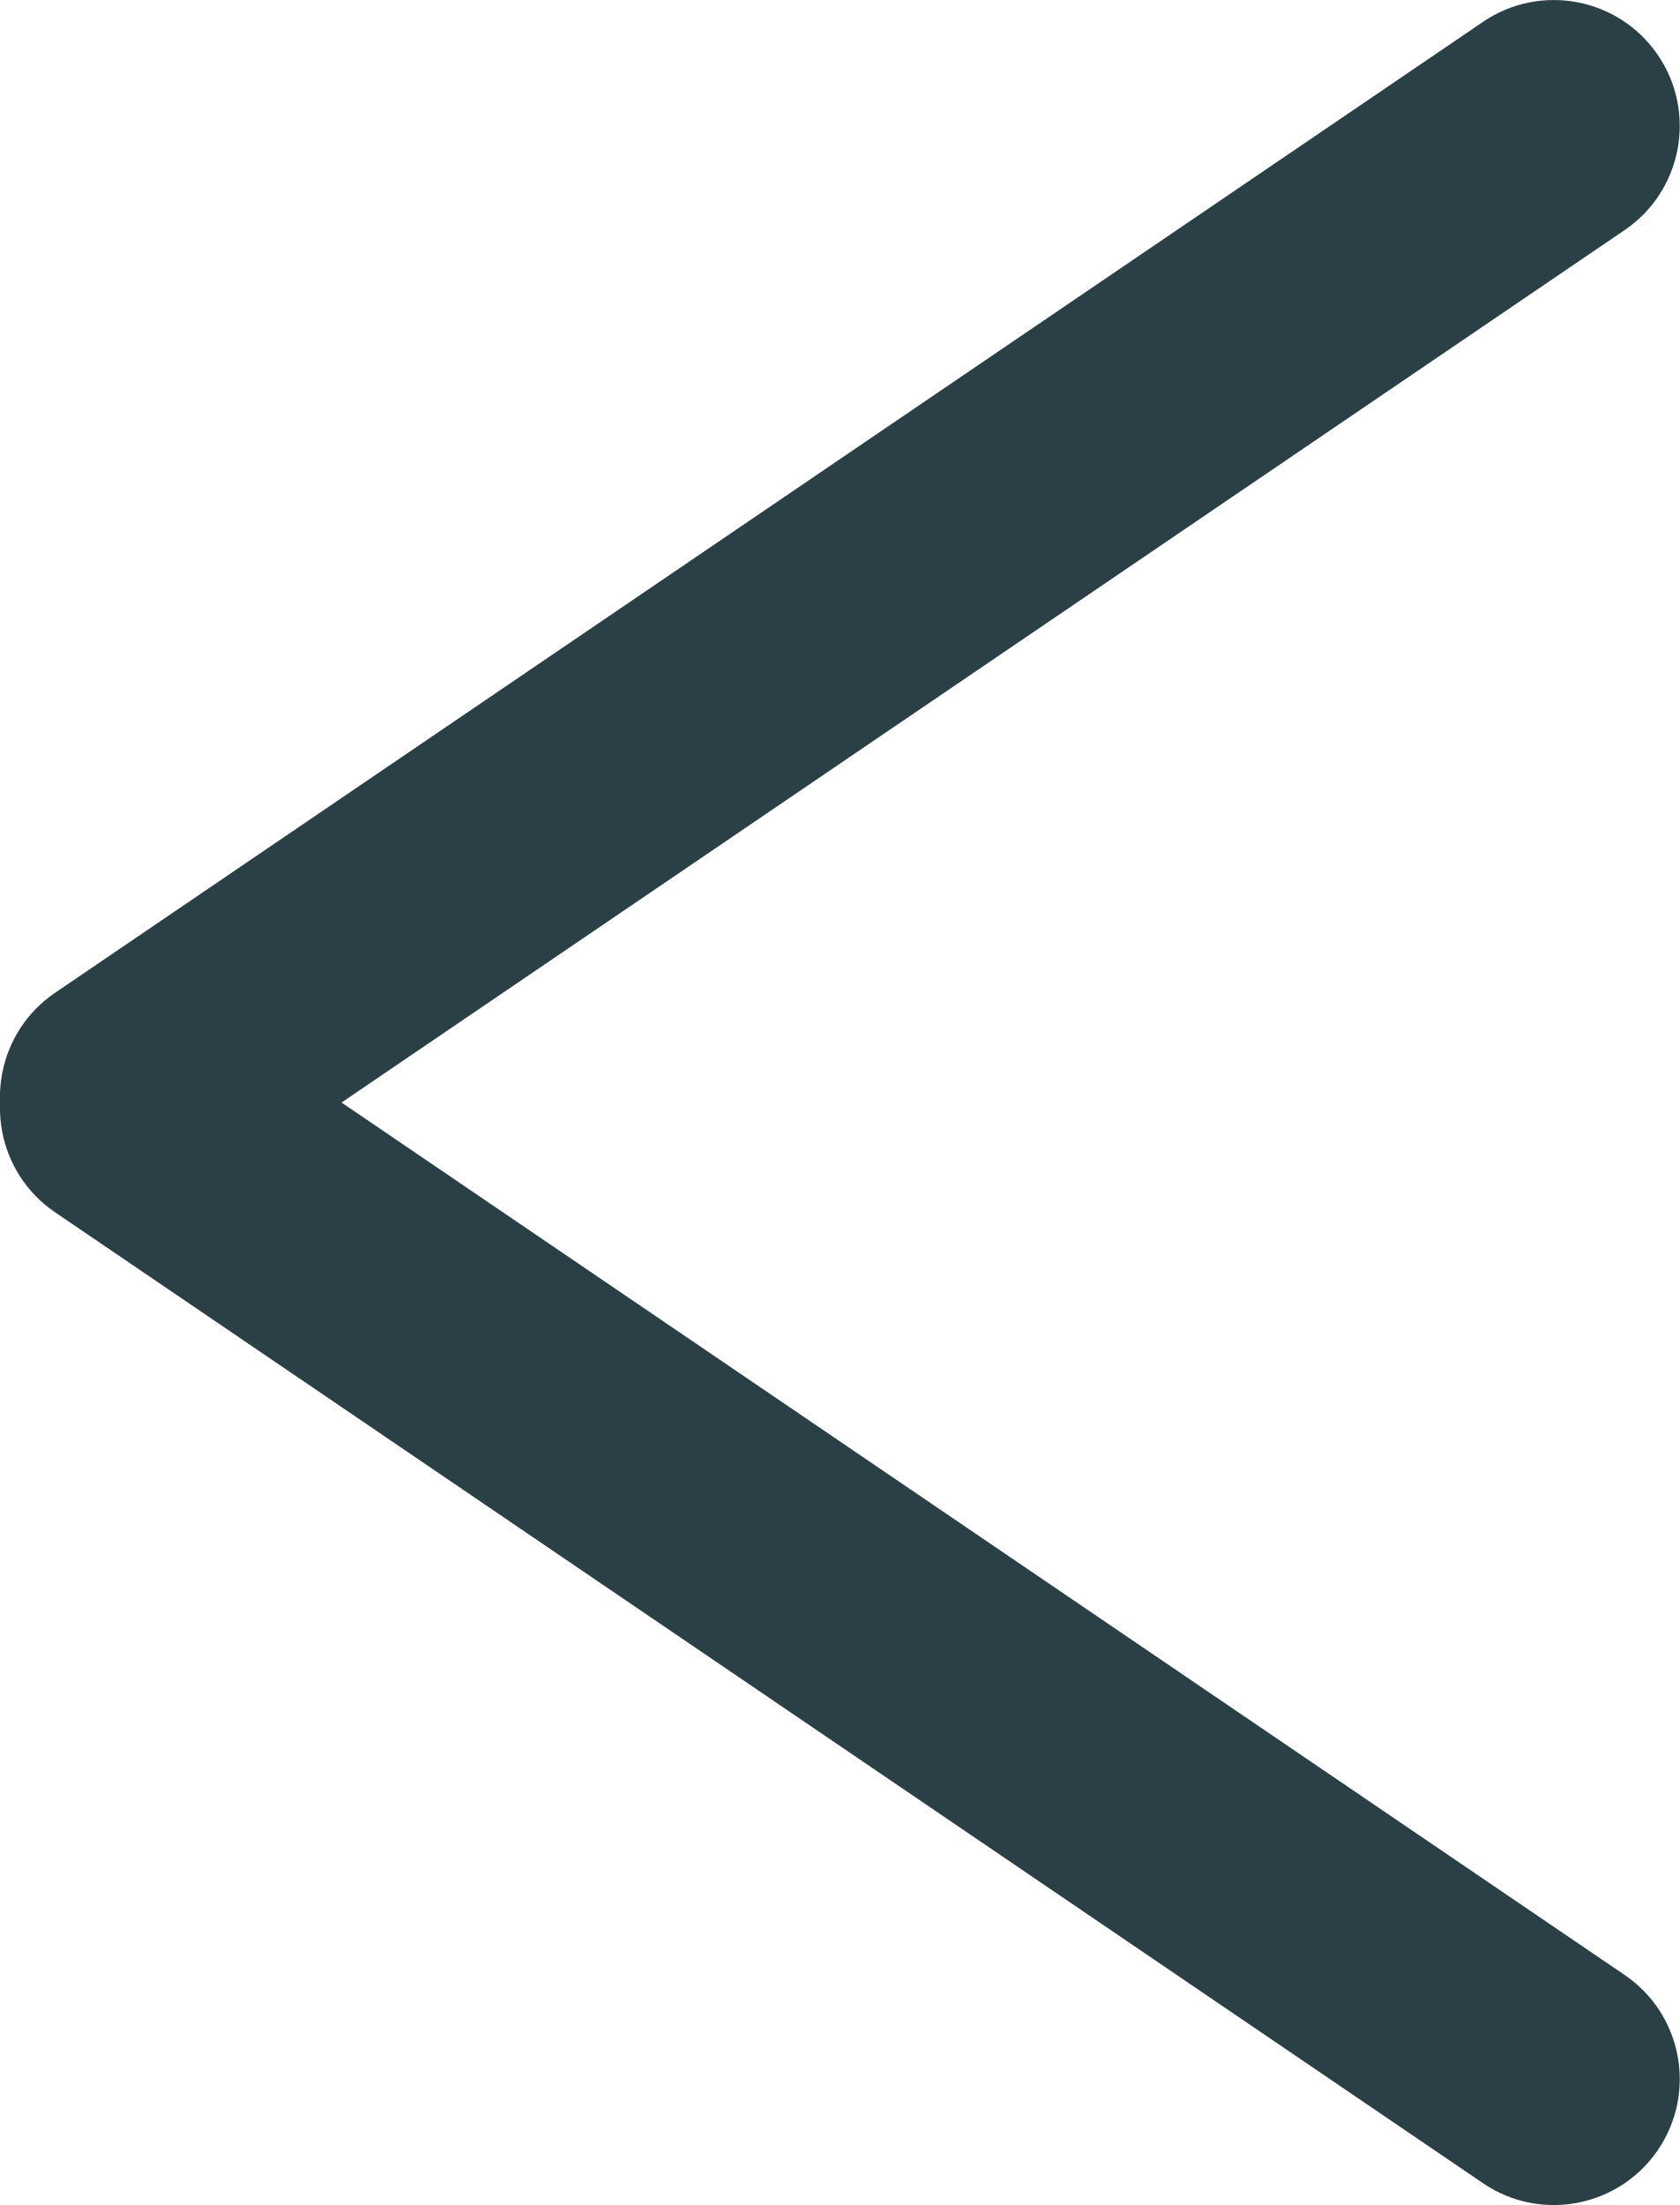
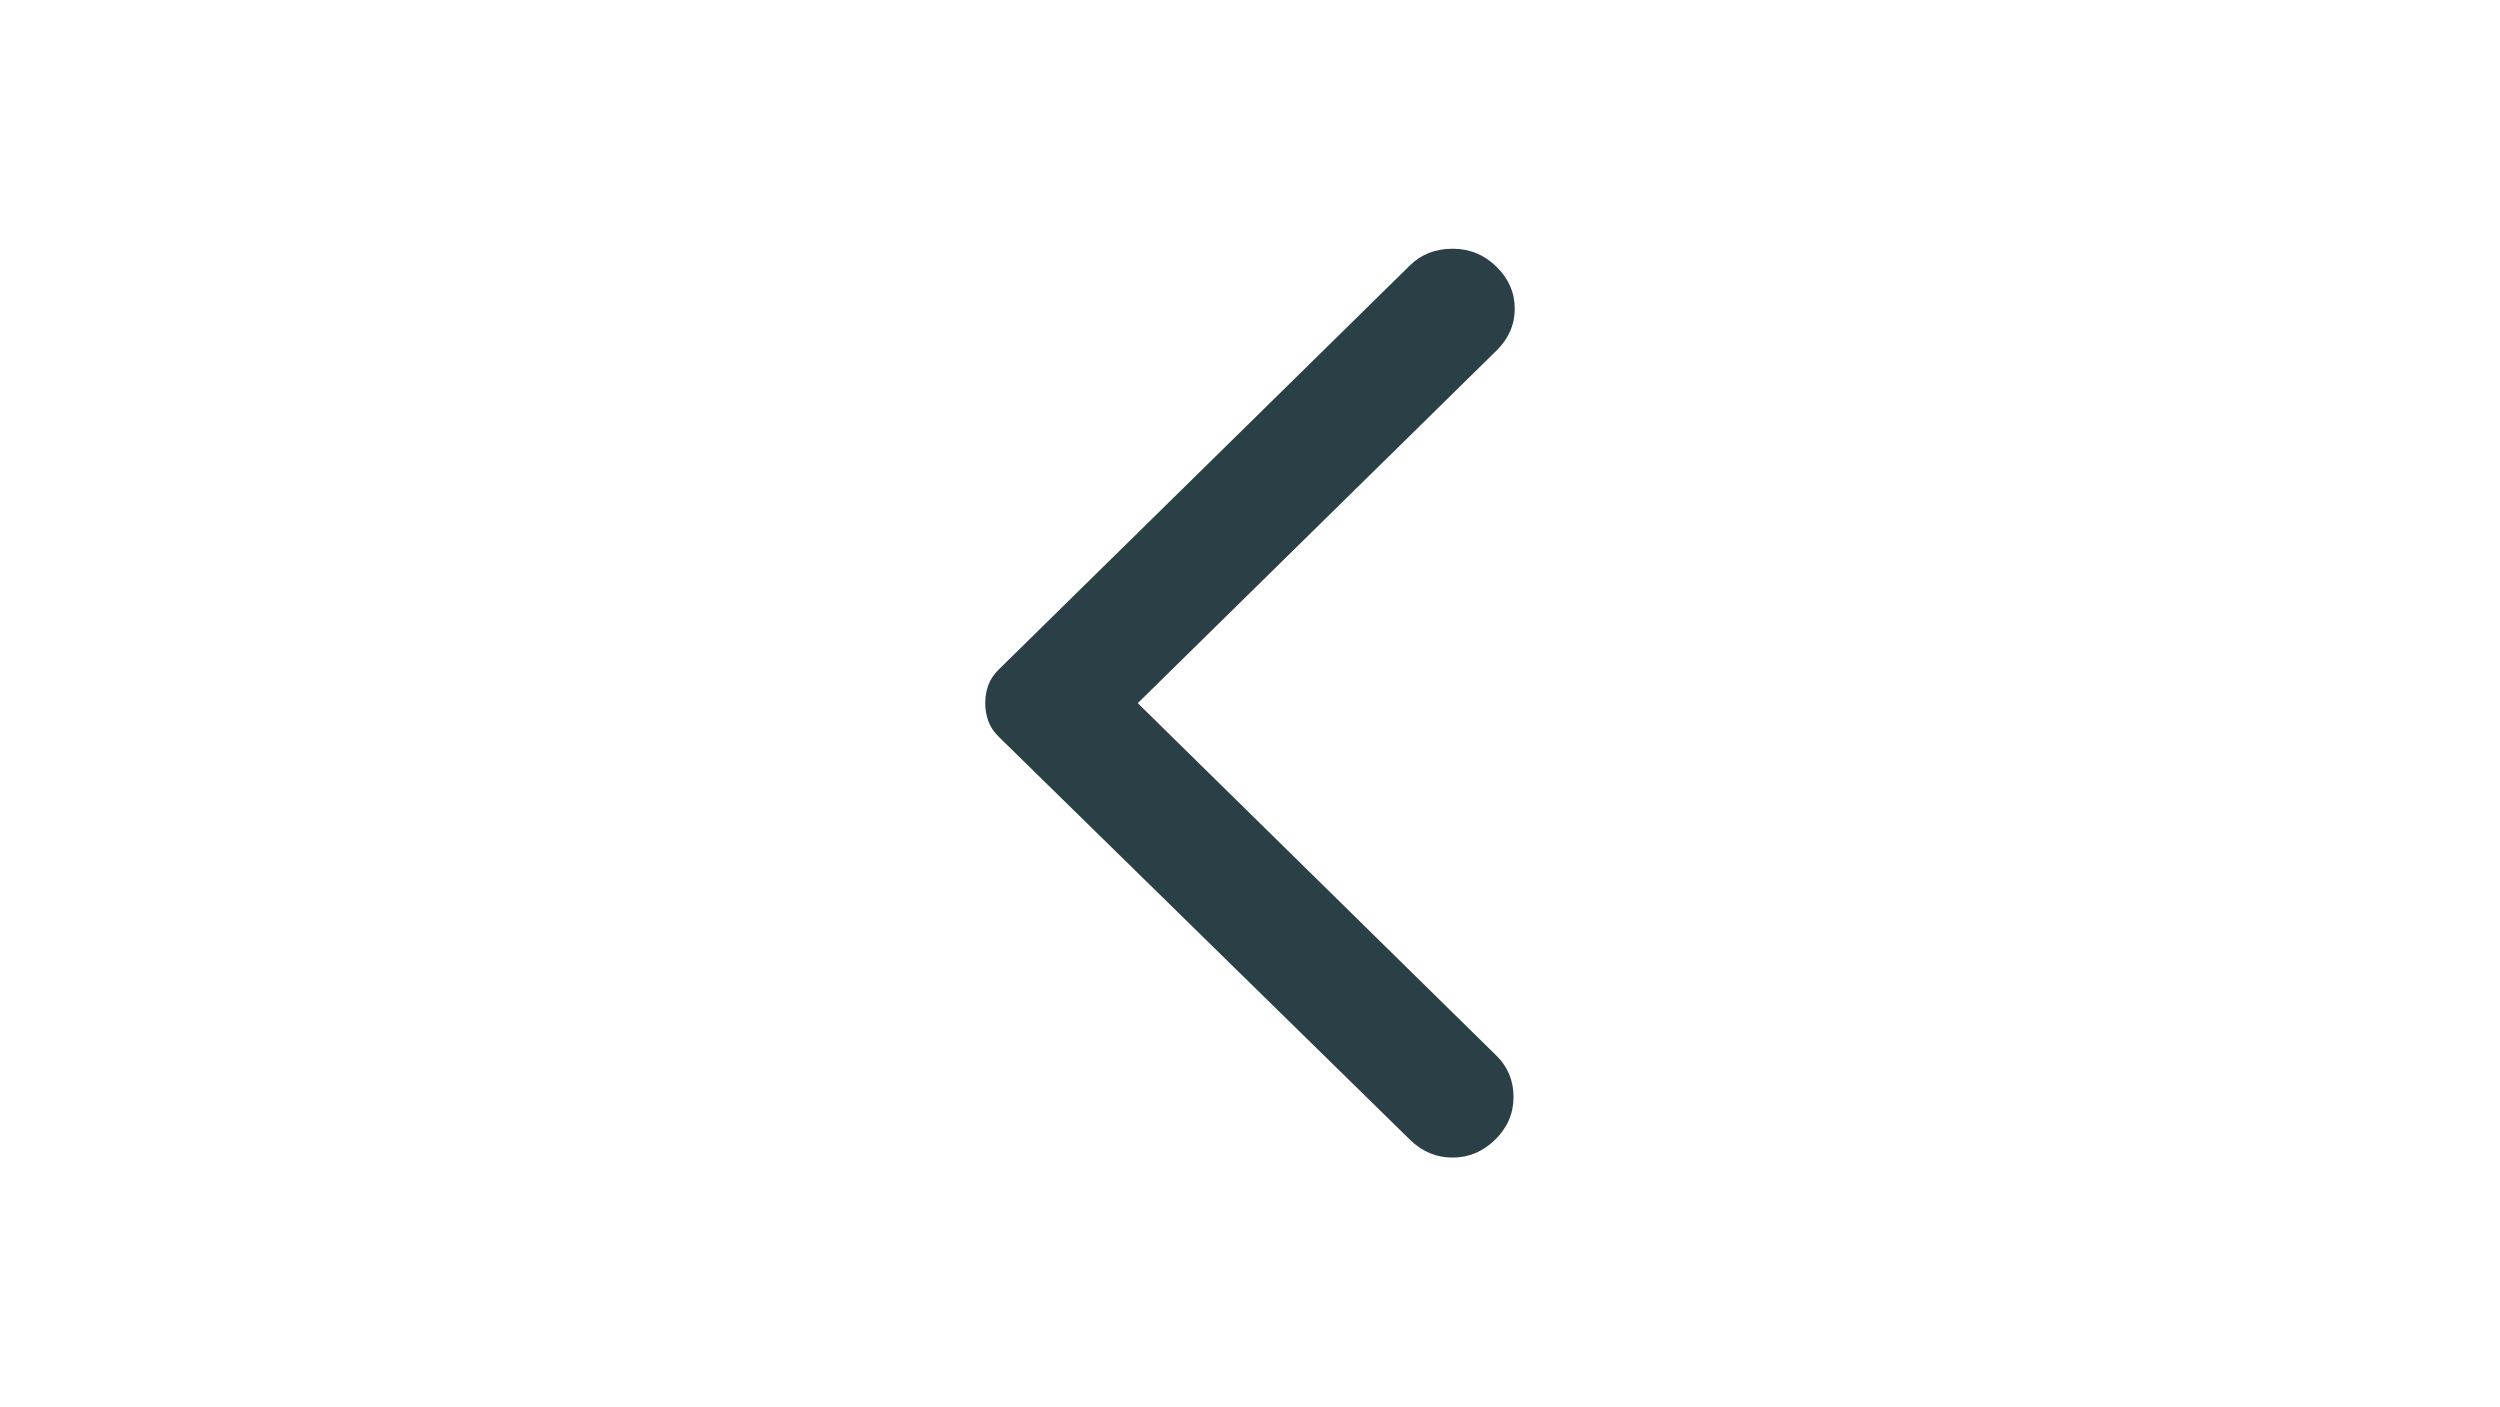
- <svg xmlns="http://www.w3.org/2000/svg" id="Layer_1" data-name="Layer 1" viewBox="0 0 613.15 804.77">
+ <svg xmlns="http://www.w3.org/2000/svg" id="Layer_1" data-name="Layer 1" viewBox="0 0 1920 1080">
  <defs>
    <style>
      .cls-1 {
        fill: #2b3f47;
        stroke-width: 0px;
      }
    </style>
  </defs>
-   <rect class="cls-1" x="260.62" y="220.51" width="91.92" height="722.2" rx="45.96" ry="45.96" transform="translate(959.92 655.1) rotate(124.21)" />
-   <rect class="cls-1" x="260.62" y="-137.95" width="91.92" height="722.2" rx="45.96" ry="45.96" transform="translate(318.74 -155.84) rotate(55.79)" />
+   <path class="cls-1" d="M1082.74,875.19l-315.76-309.4c-3.75-3.68-6.4-7.67-7.95-11.97-1.57-4.3-2.36-8.9-2.36-13.81s.79-9.51,2.36-13.81c1.55-4.3,4.2-8.29,7.95-11.97l315.76-310.32c8.75-8.59,19.68-12.89,32.8-12.89s24.36,4.6,33.73,13.81c9.37,9.21,14.06,19.95,14.06,32.23s-4.69,23.02-14.06,32.23l-275.47,270.73,275.47,270.73c8.75,8.59,13.12,19.18,13.12,31.75s-4.68,23.5-14.05,32.71c-9.37,9.21-20.3,13.81-32.8,13.81s-23.42-4.6-32.8-13.81Z" />
</svg>
